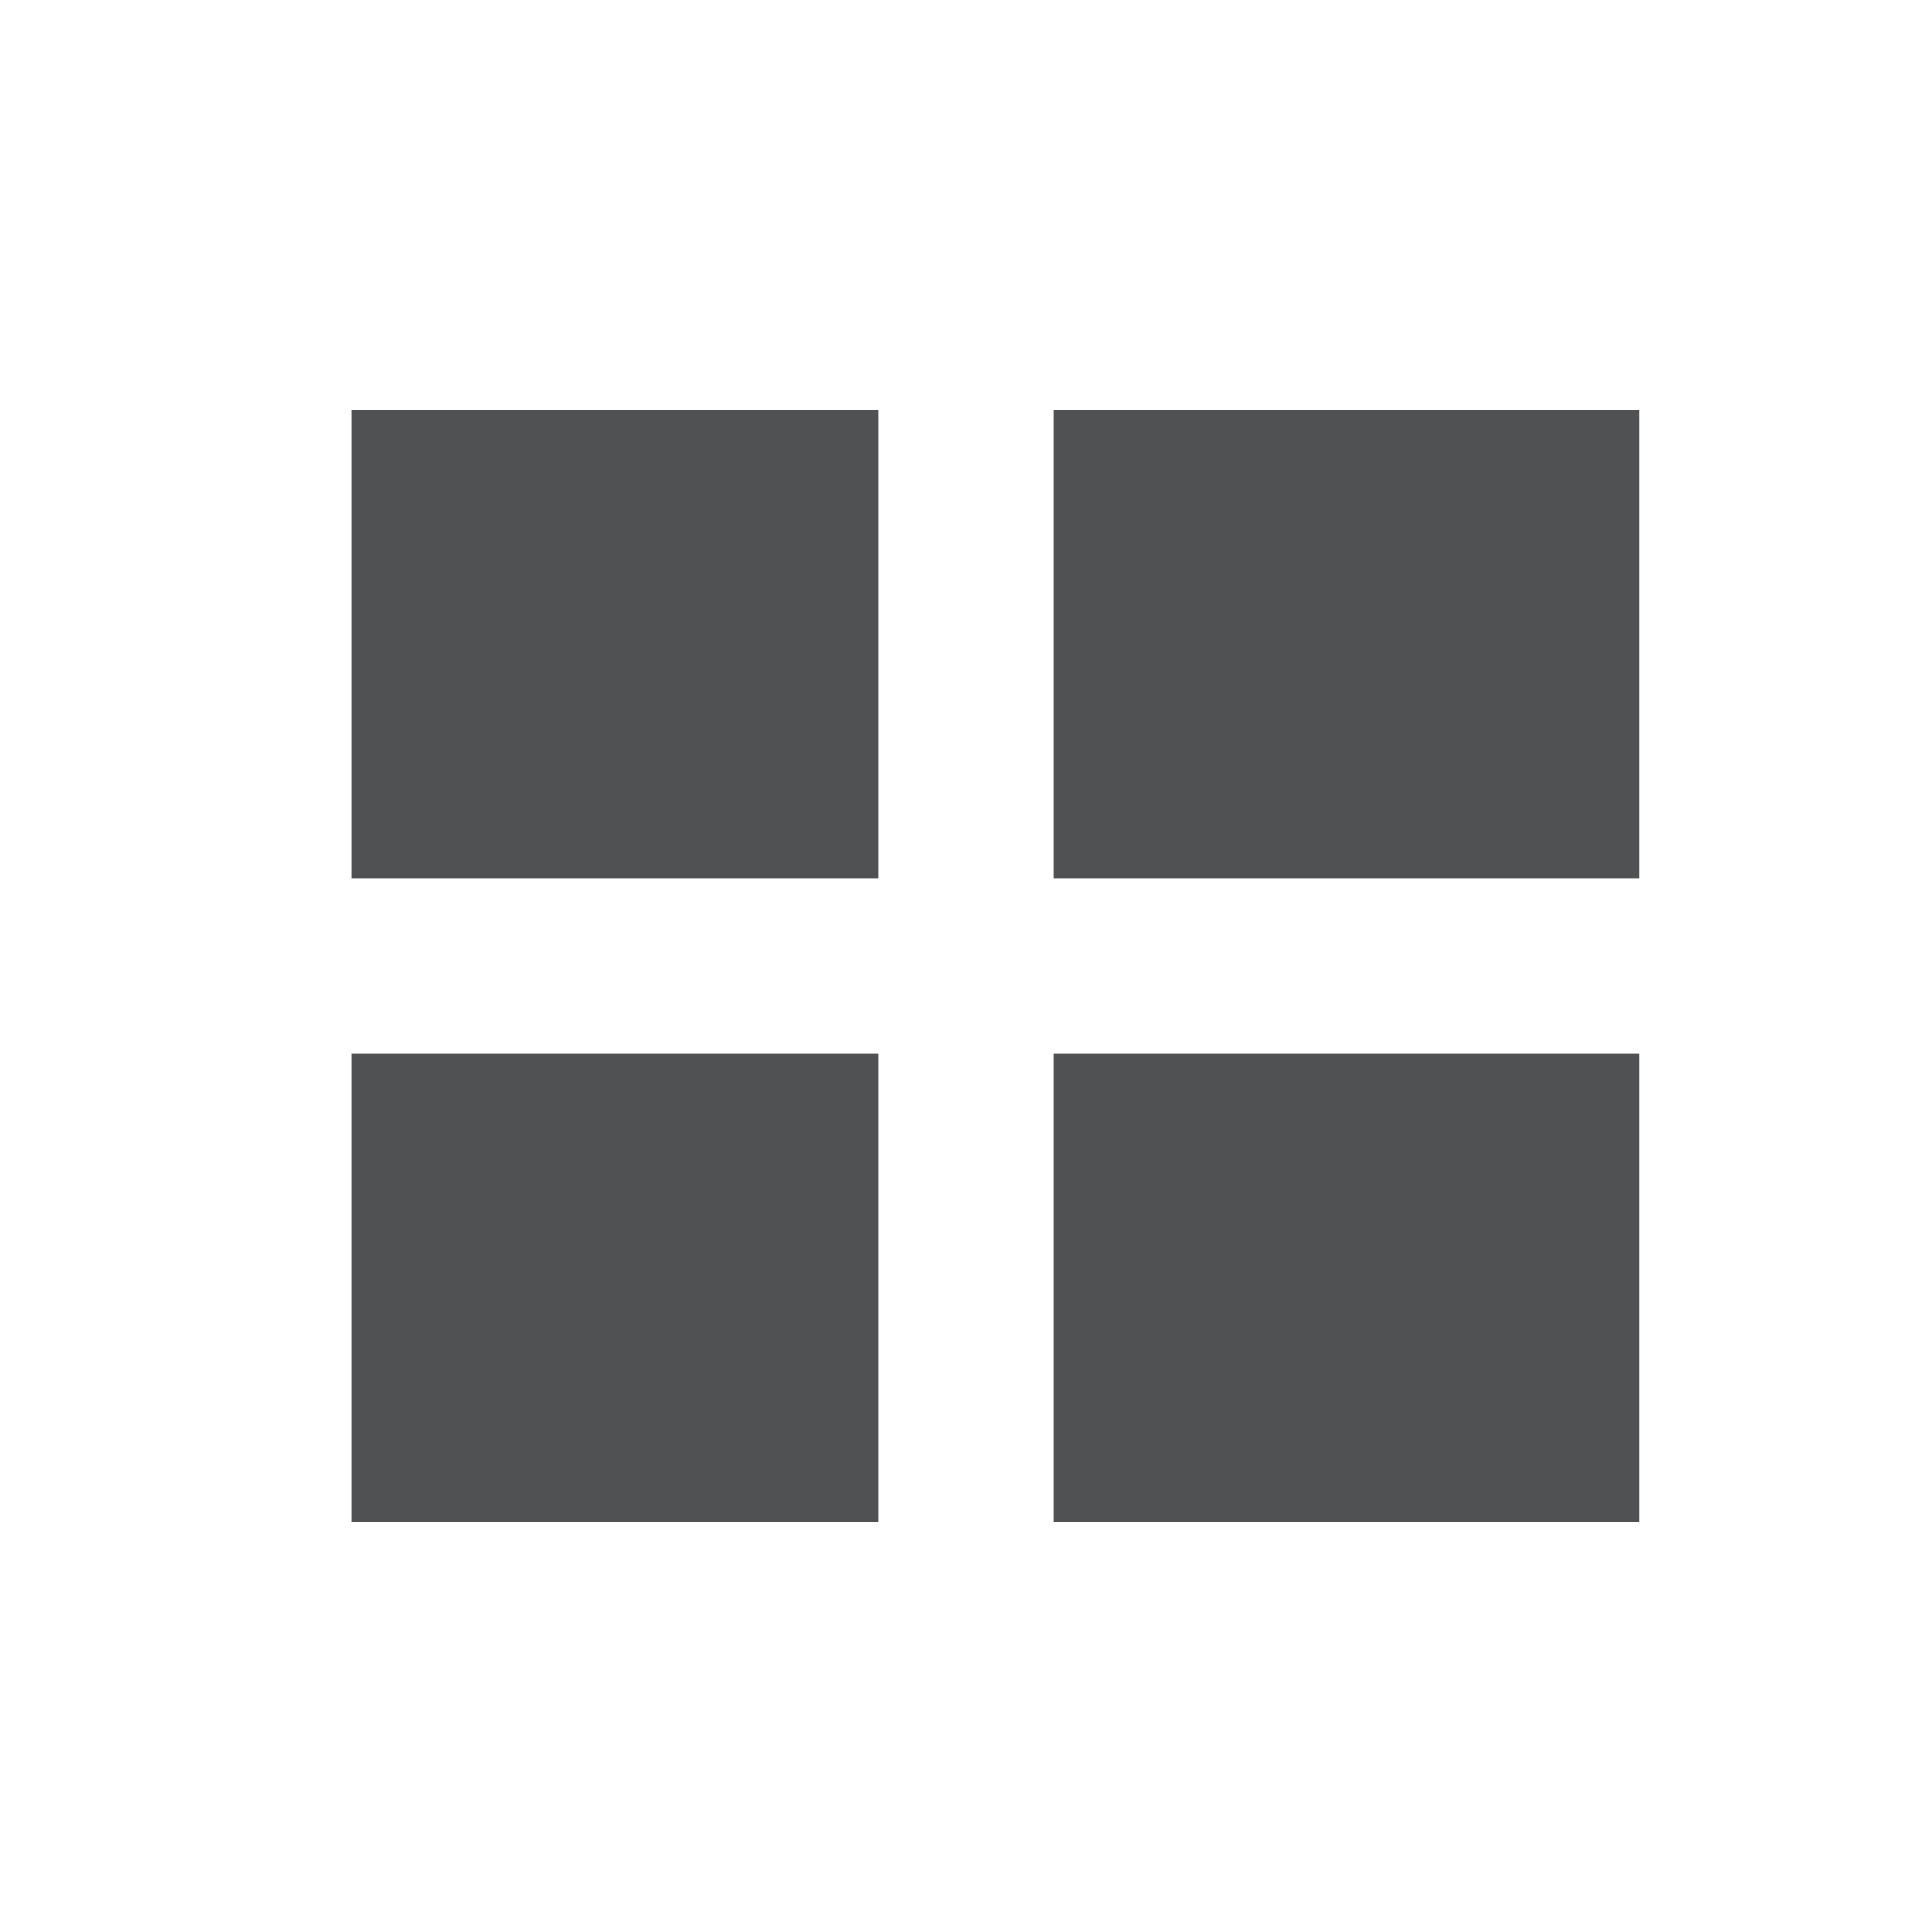
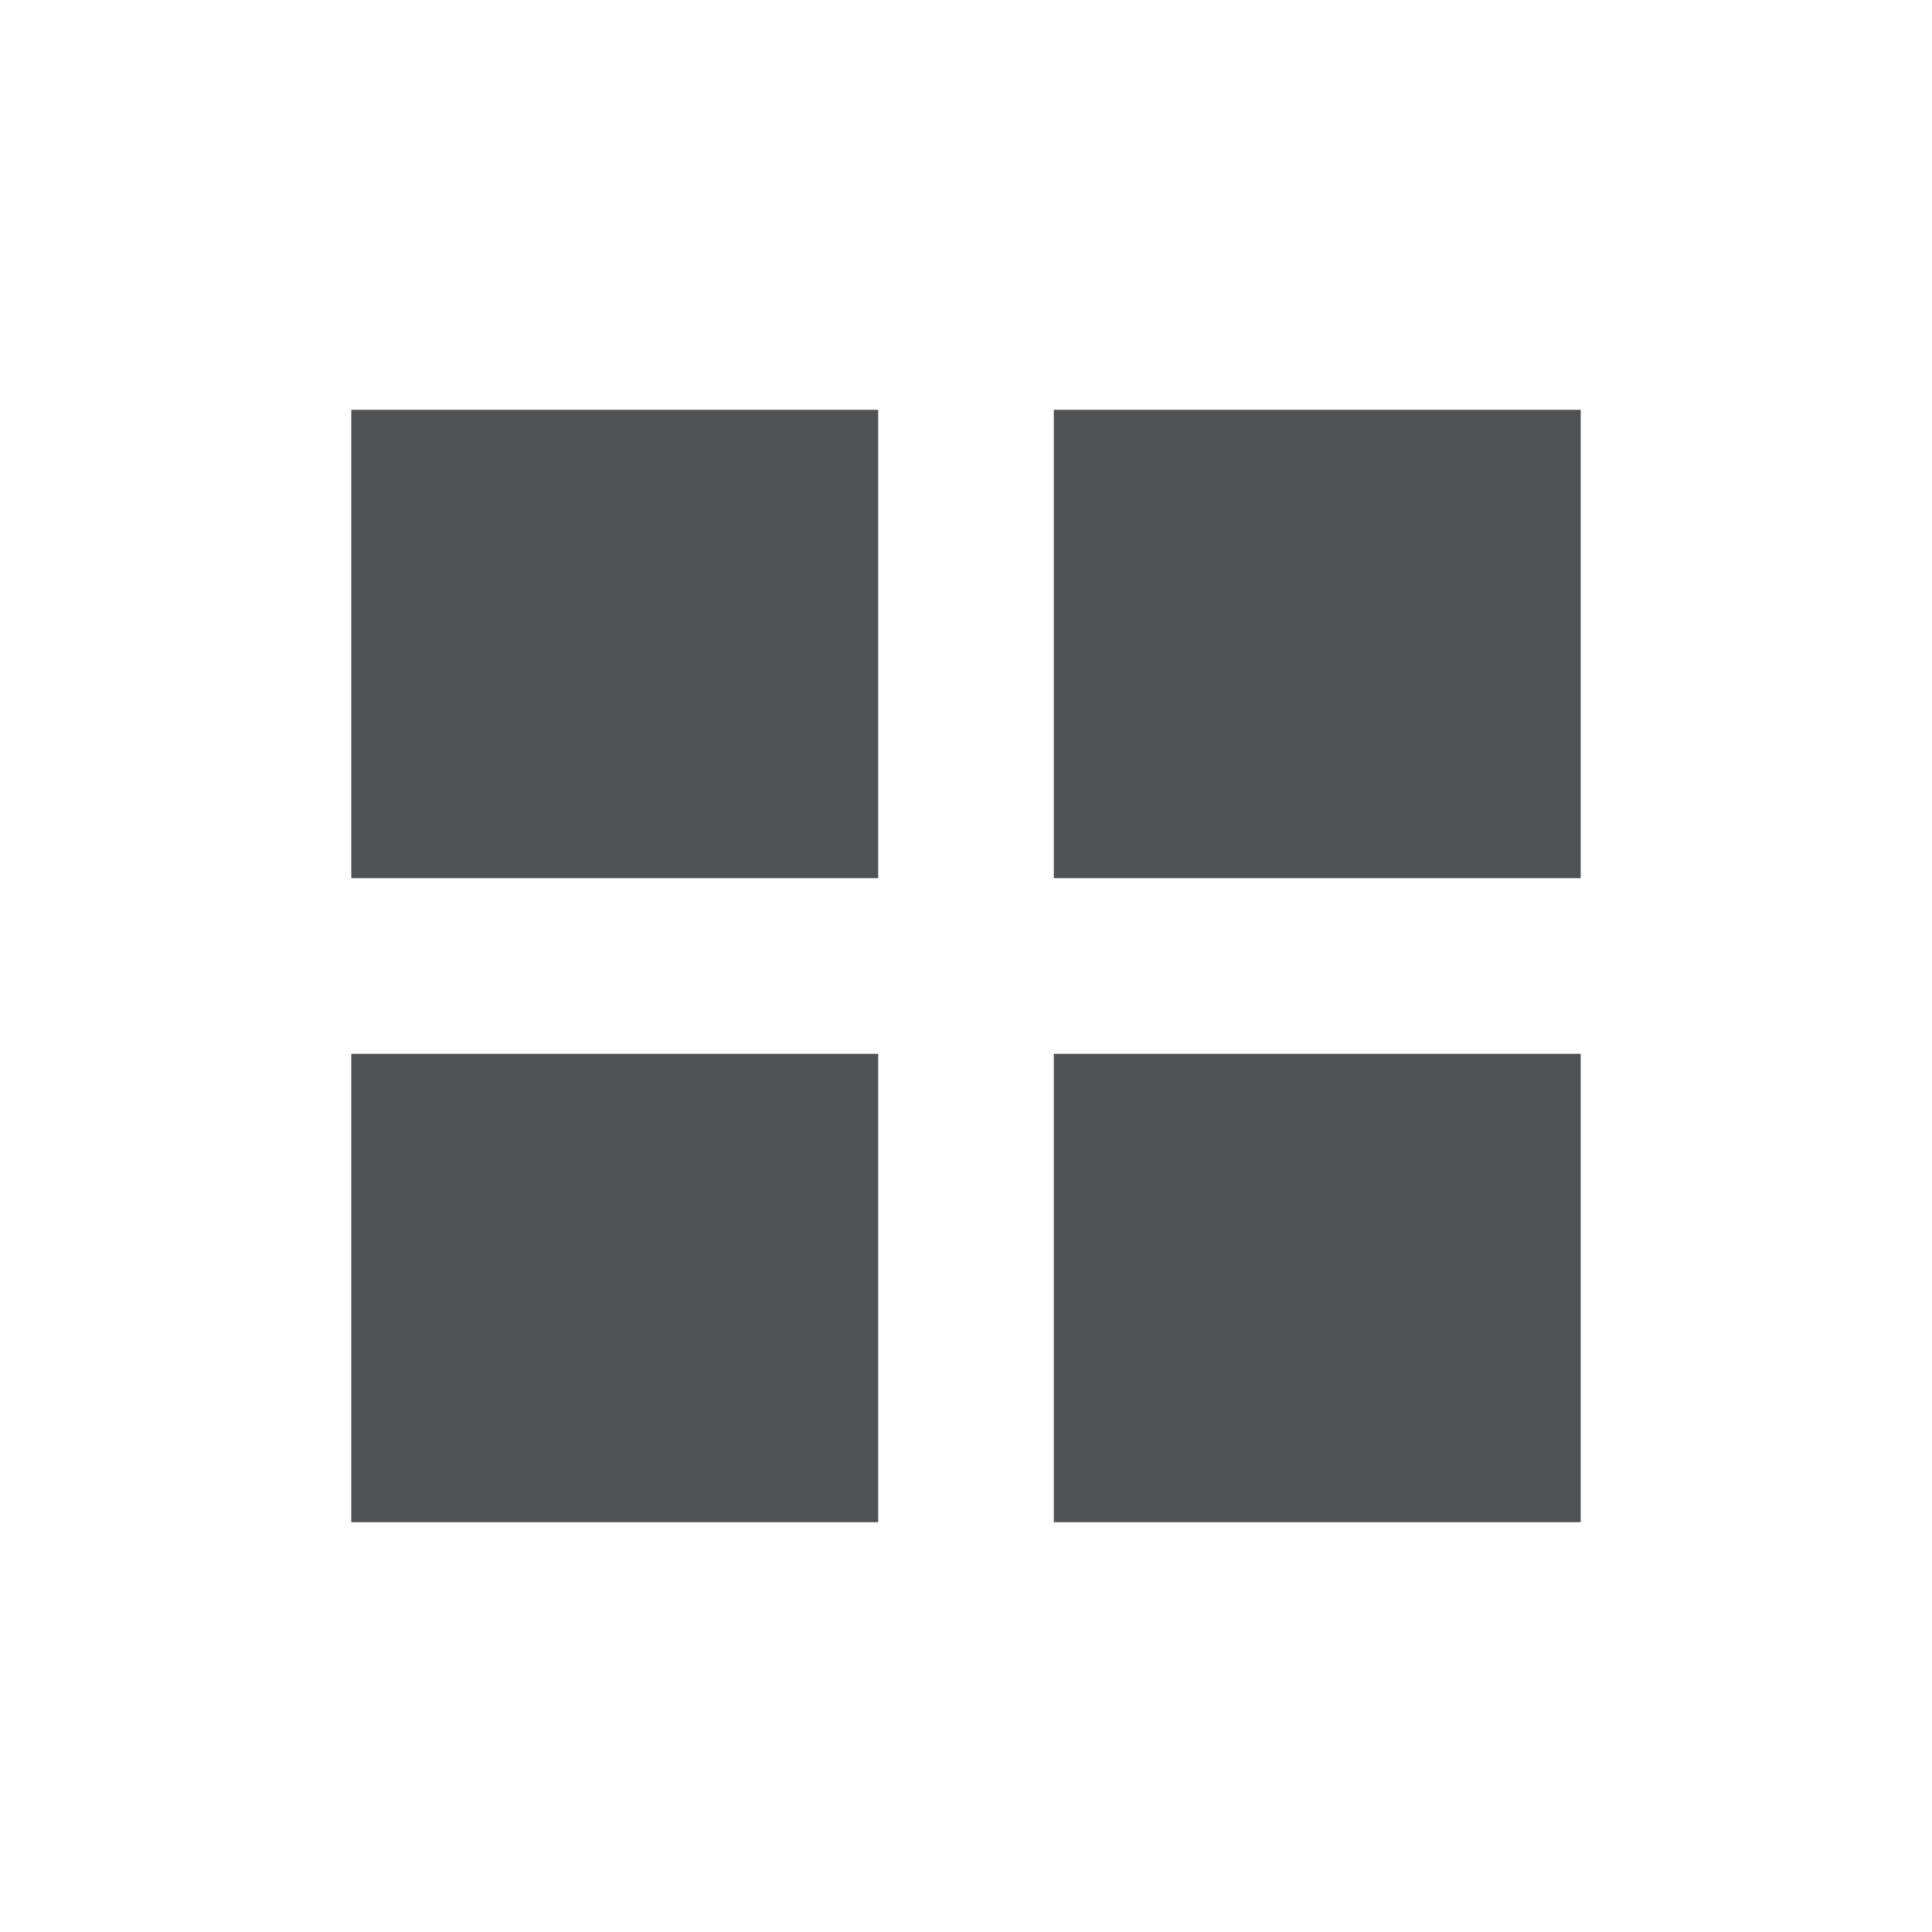
<svg xmlns="http://www.w3.org/2000/svg" baseProfile="tiny" height="5.821mm" version="1.2" viewBox="0 0 33 33" width="5.821mm">
  <style id="current-color-scheme" type="text/css">.ColorScheme-Text {color:#232629;}</style>
  <defs />
  <g fill="none" fill-rule="evenodd" stroke="black" stroke-linecap="square" stroke-linejoin="bevel" stroke-width="1">
    <g class="ColorScheme-Text" fill="currentColor" fill-opacity="0.8" font-family="Noto Sans" font-size="20" font-style="normal" font-weight="400" stroke="none" transform="matrix(1.83333,0,0,1.83333,0,0)">
      <path d="M3.273,3.818 L8.182,3.818 L8.182,8.182 L3.273,8.182 L3.273,3.818 Z " fill-rule="evenodd" vector-effect="none" />
-       <path d="M9.818,3.818 L15.273,3.818 L15.273,8.182 L9.818,8.182 L9.818,3.818 Z " fill-rule="evenodd" vector-effect="none" />
-       <path d="M9.818,9.818 L15.273,9.818 L15.273,14.182 L9.818,14.182 L9.818,9.818 Z " fill-rule="evenodd" vector-effect="none" />
+     </g>
+     <g class="ColorScheme-Text" fill="currentColor" fill-opacity="0.8" font-family="Noto Sans" font-size="20" font-style="normal" font-weight="400" stroke="none" transform="matrix(1.83333,0,0,1.83333,0,0)">
+       <path d="M9.818,3.818 L14.727,3.818 L14.727,8.182 L9.818,8.182 L9.818,3.818 Z " fill-rule="evenodd" vector-effect="none" />
+     </g>
+     <g class="ColorScheme-Text" fill="currentColor" fill-opacity="0.8" font-family="Noto Sans" font-size="20" font-style="normal" font-weight="400" stroke="none" transform="matrix(1.83333,0,0,1.83333,0,0)">
      <path d="M3.273,9.818 L8.182,9.818 L8.182,14.182 L3.273,14.182 L3.273,9.818 Z " fill-rule="evenodd" vector-effect="none" />
+     </g>
+     <g class="ColorScheme-Text" fill="currentColor" fill-opacity="0.8" font-family="Noto Sans" font-size="20" font-style="normal" font-weight="400" stroke="none" transform="matrix(1.83333,0,0,1.83333,0,0)">
+       <path d="M9.818,9.818 L14.727,9.818 L14.727,14.182 L9.818,14.182 L9.818,9.818 Z " fill-rule="evenodd" vector-effect="none" />
    </g>
  </g>
</svg>
